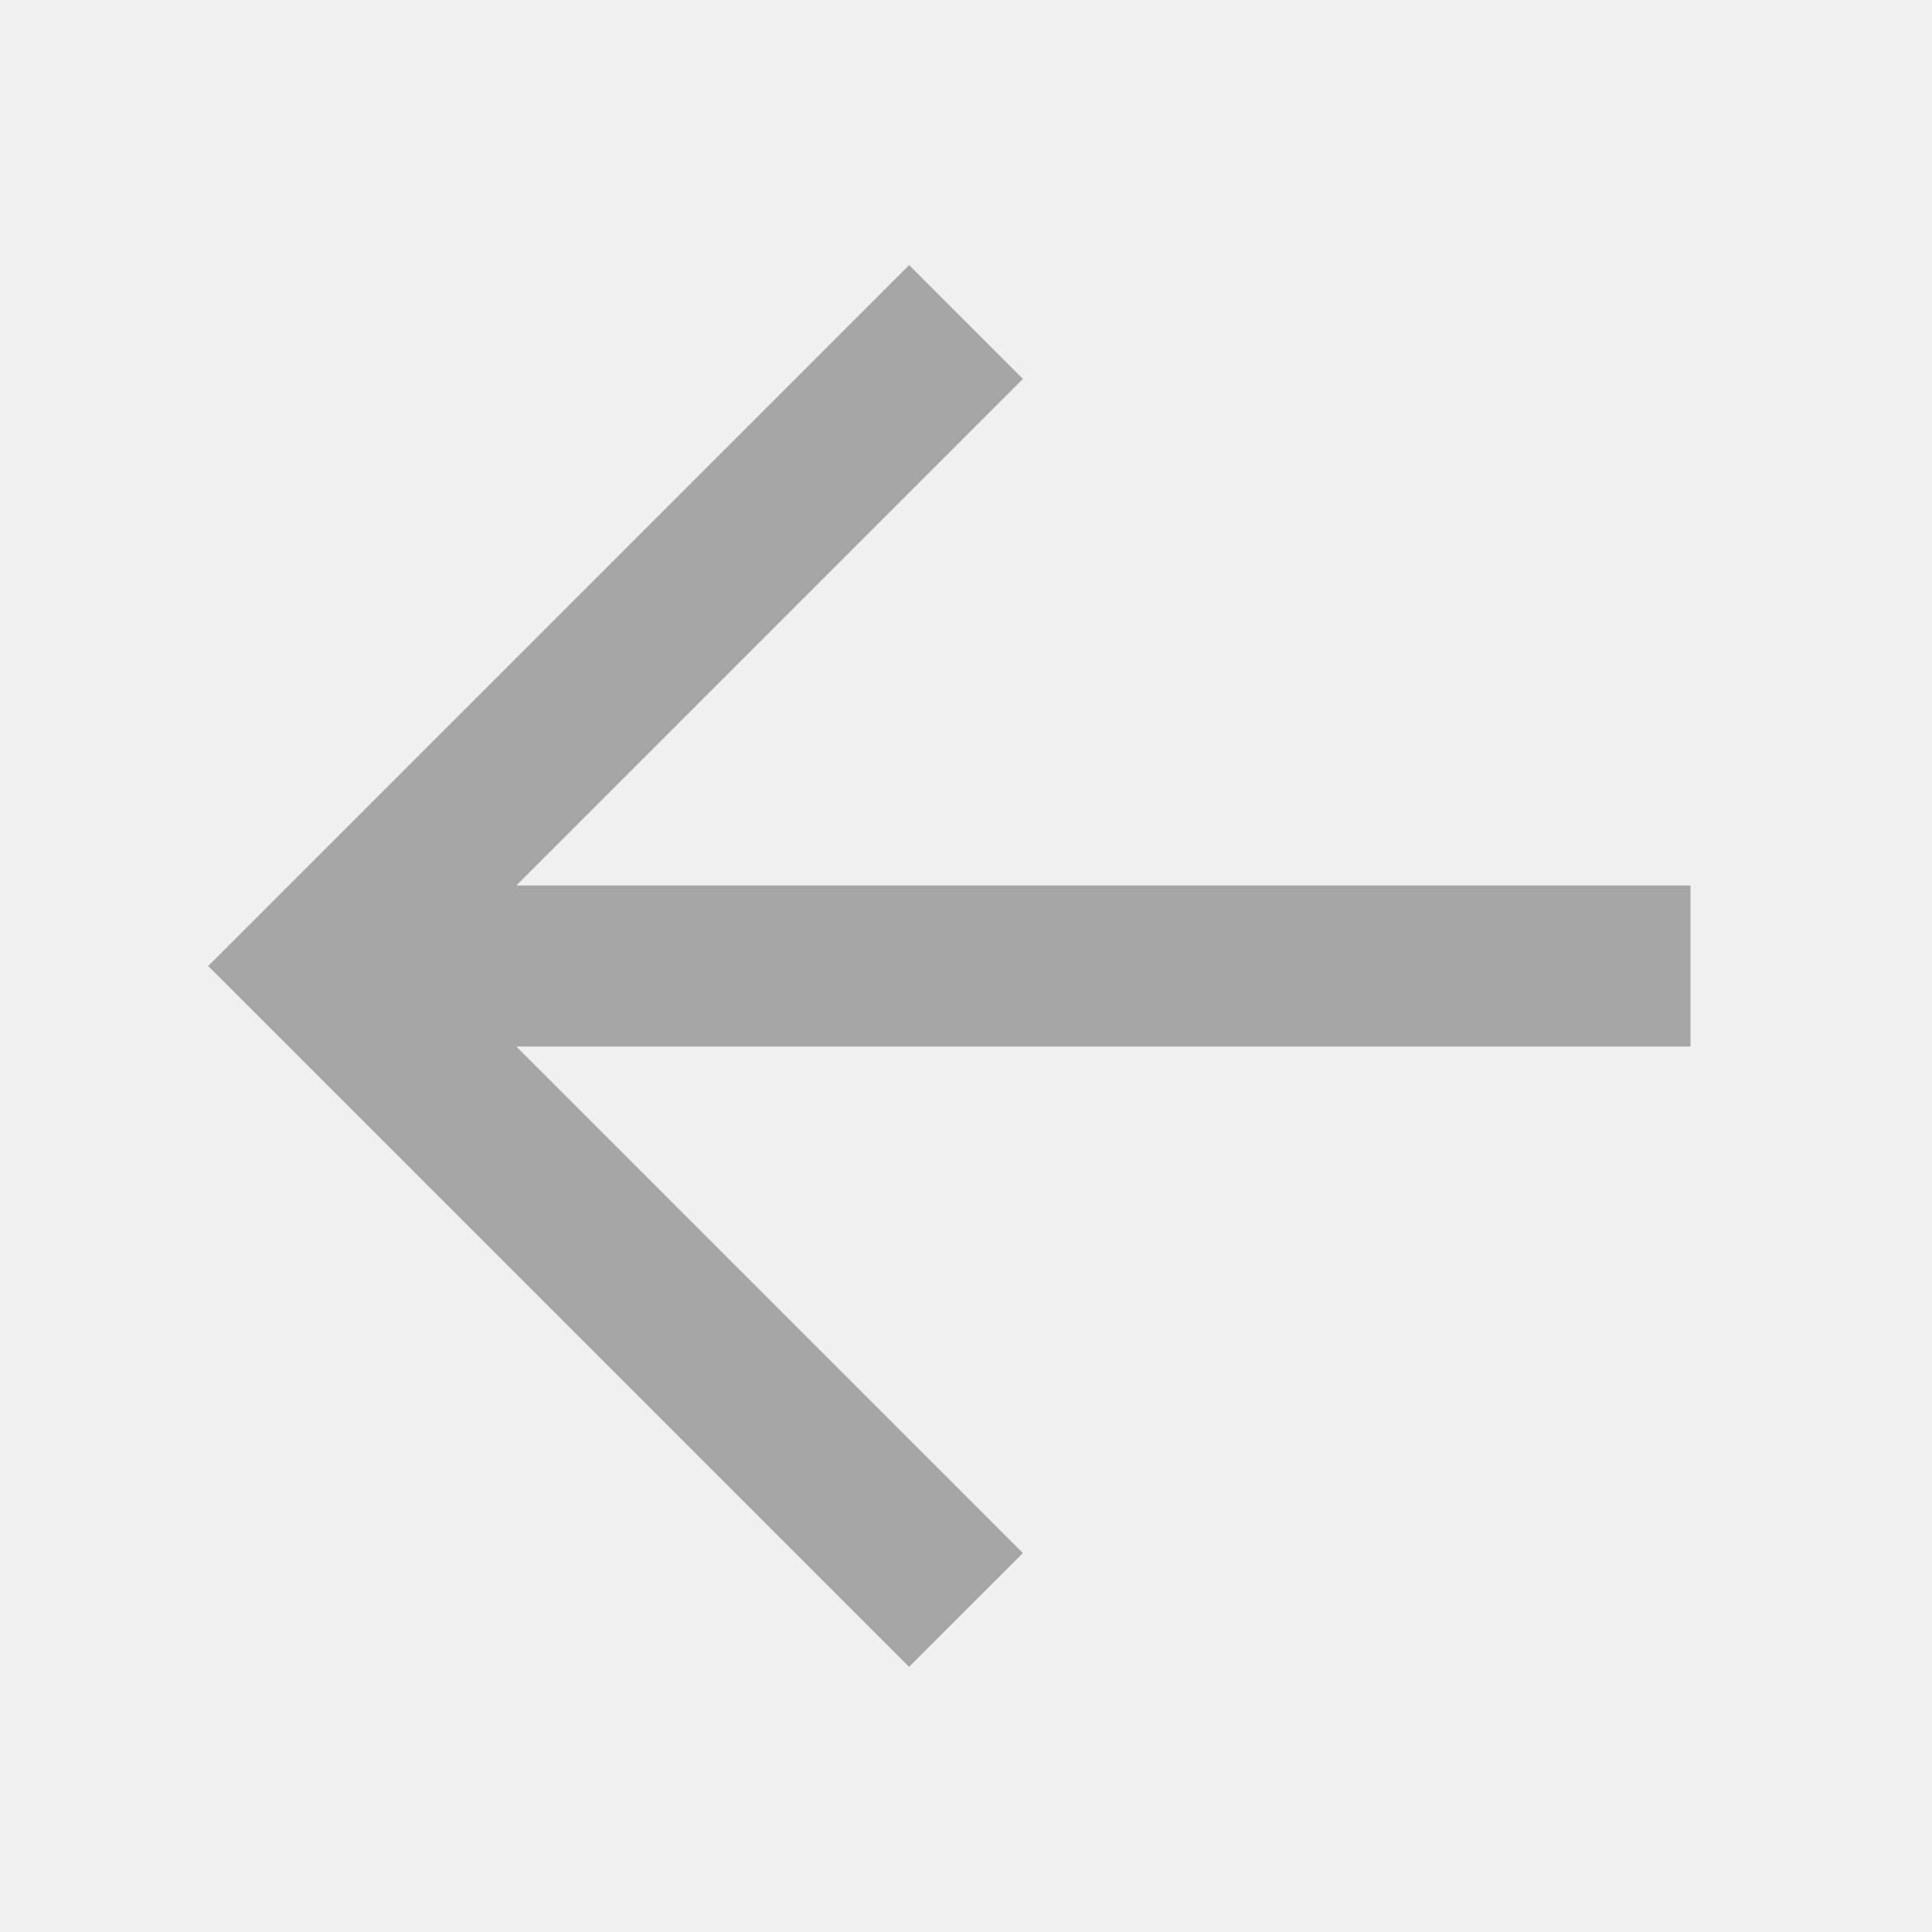
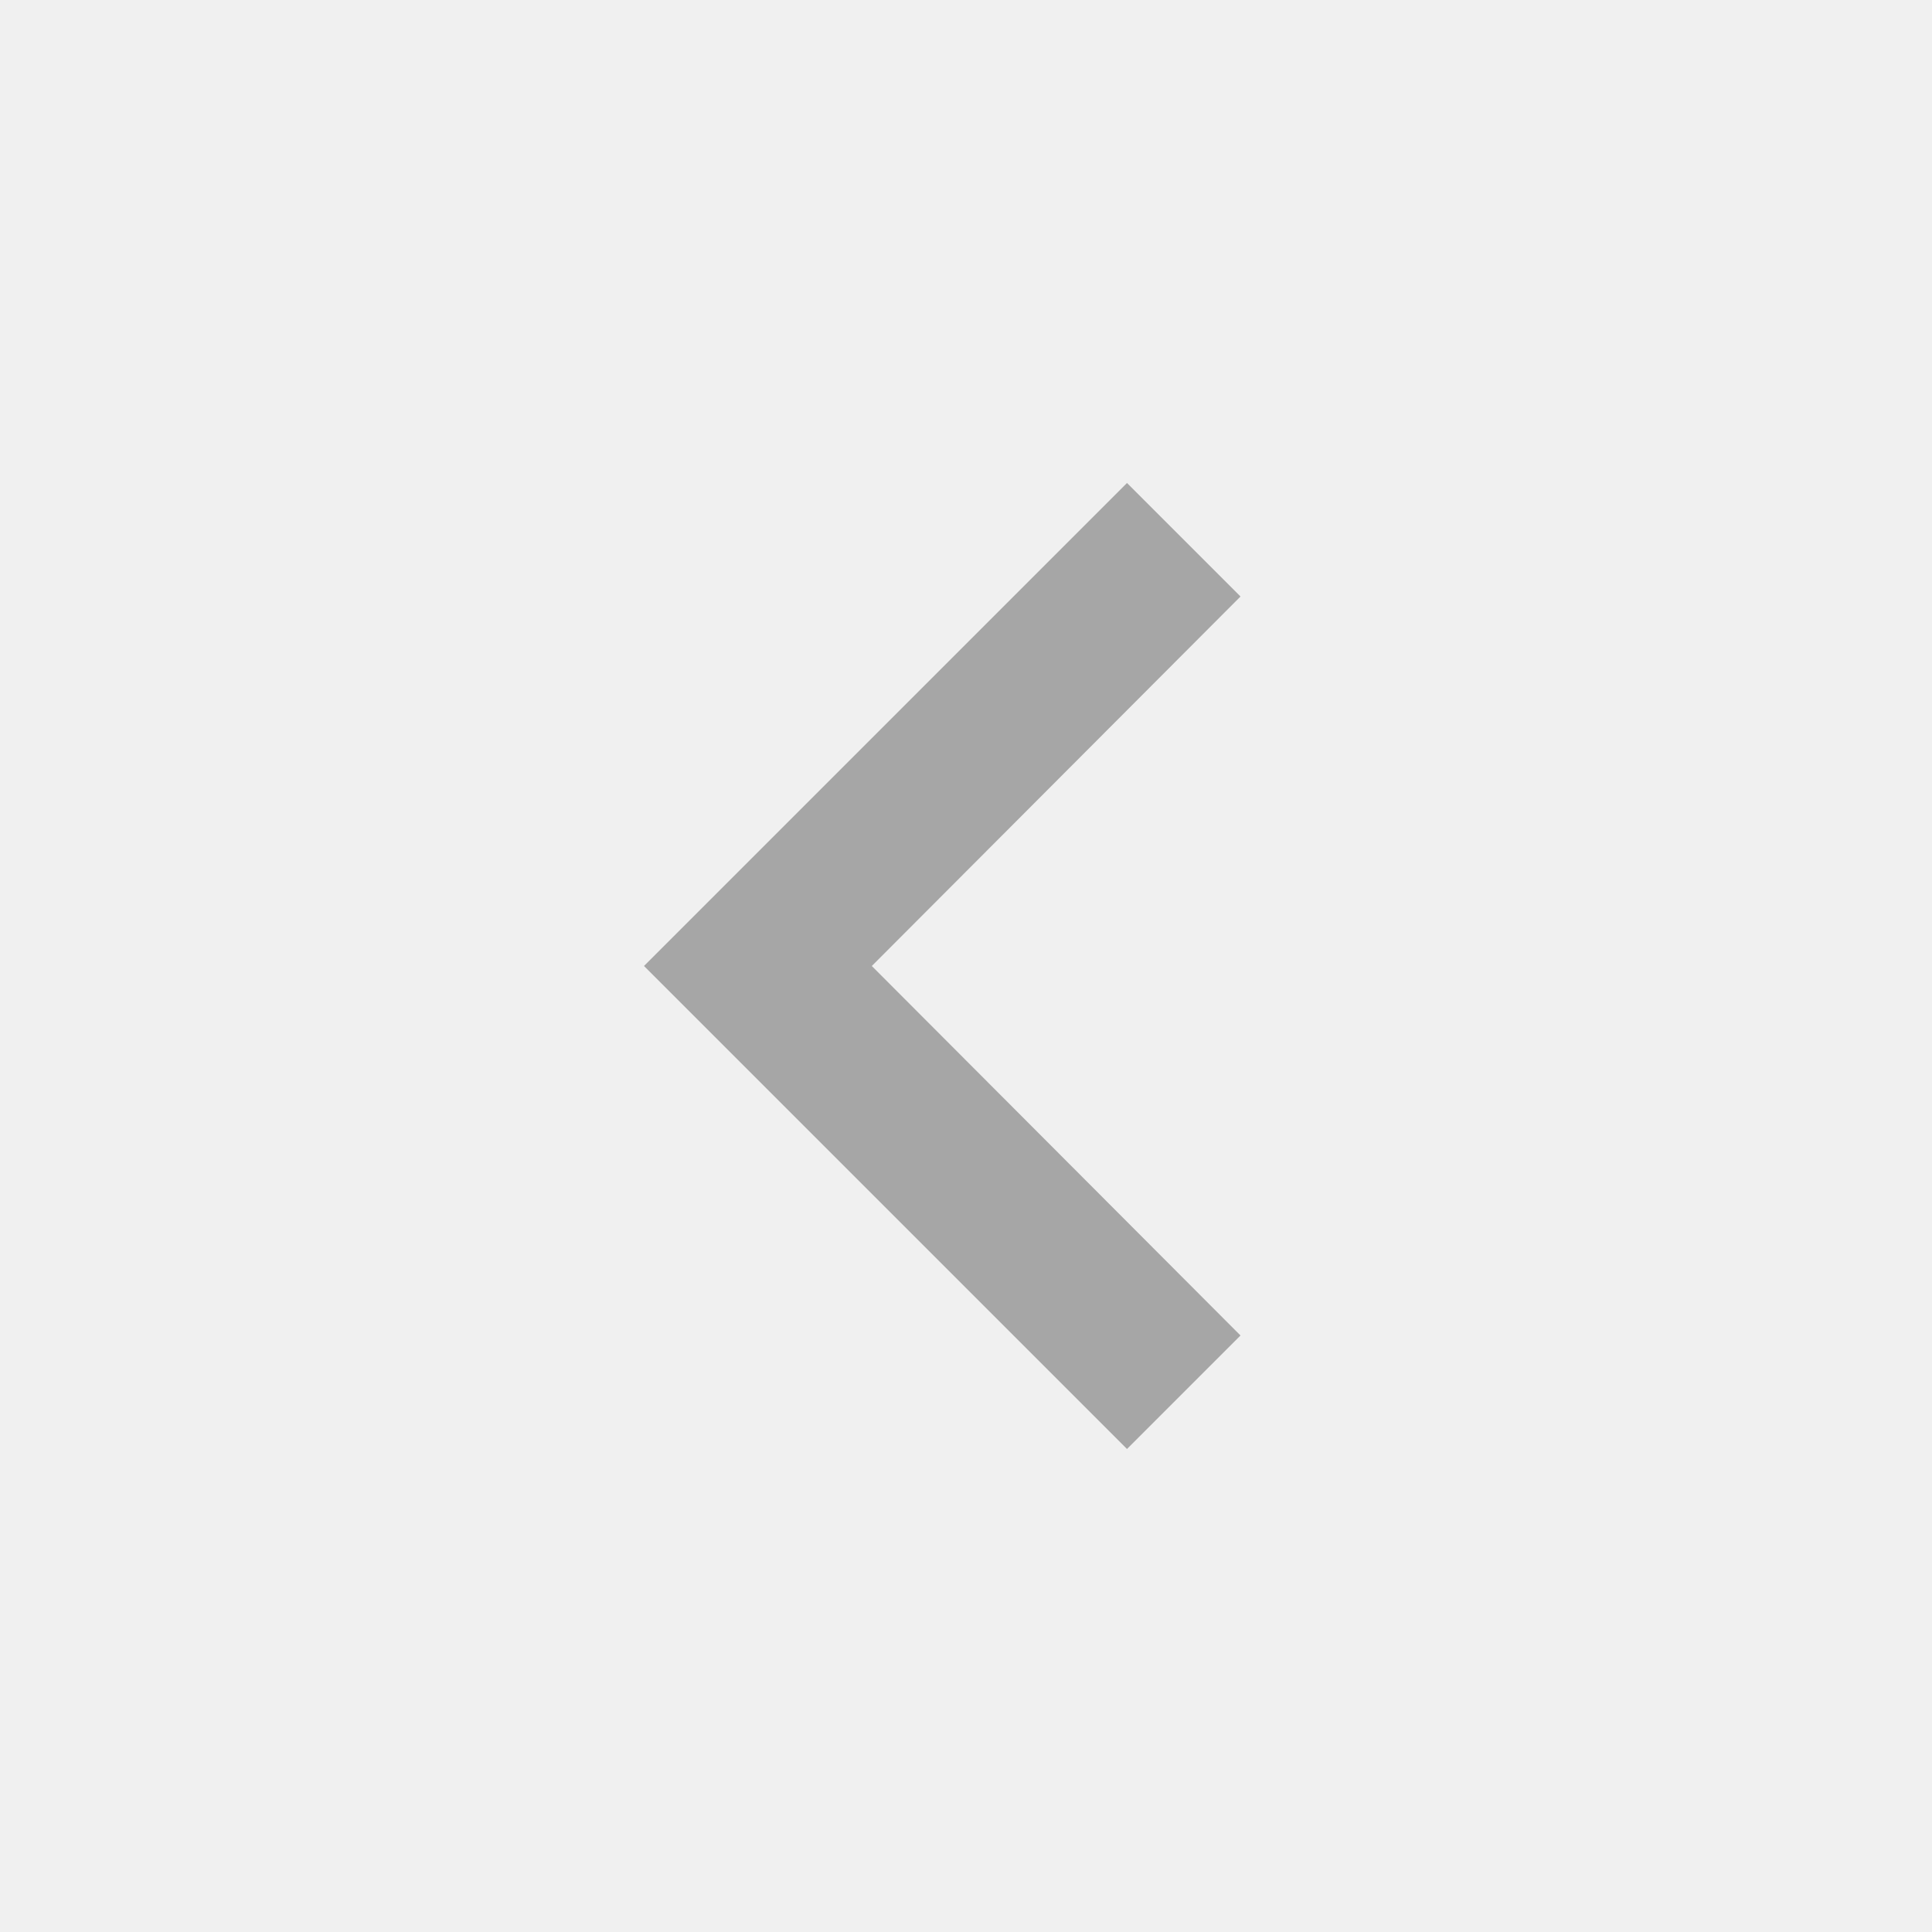
- <svg xmlns="http://www.w3.org/2000/svg" width="24" height="24" viewBox="0 0 24 24" fill="none">
-   <g id="24 / arrows / arrow-left">
-     <path id="icon" fill-rule="evenodd" clip-rule="evenodd" d="M6.414 13L12.707 19.293L11.293 20.707L2.586 12L11.293 3.293L12.707 4.707L6.414 11H21V13H6.414Z" fill="#A6A6A6" />
+ <svg xmlns="http://www.w3.org/2000/svg" width="60" height="60" viewBox="0 0 60 60" fill="none">
+   <g clip-path="url(#clip0_439_1395)">
+     <path d="M38.525 41.475L27.075 30L38.525 18.525L35 15L20 30L35 45L38.525 41.475Z" fill="#A6A6A6" />
  </g>
+   <defs>
+     <clipPath id="clip0_439_1395">
+       <rect width="60" height="60" fill="white" />
+     </clipPath>
+   </defs>
</svg>
